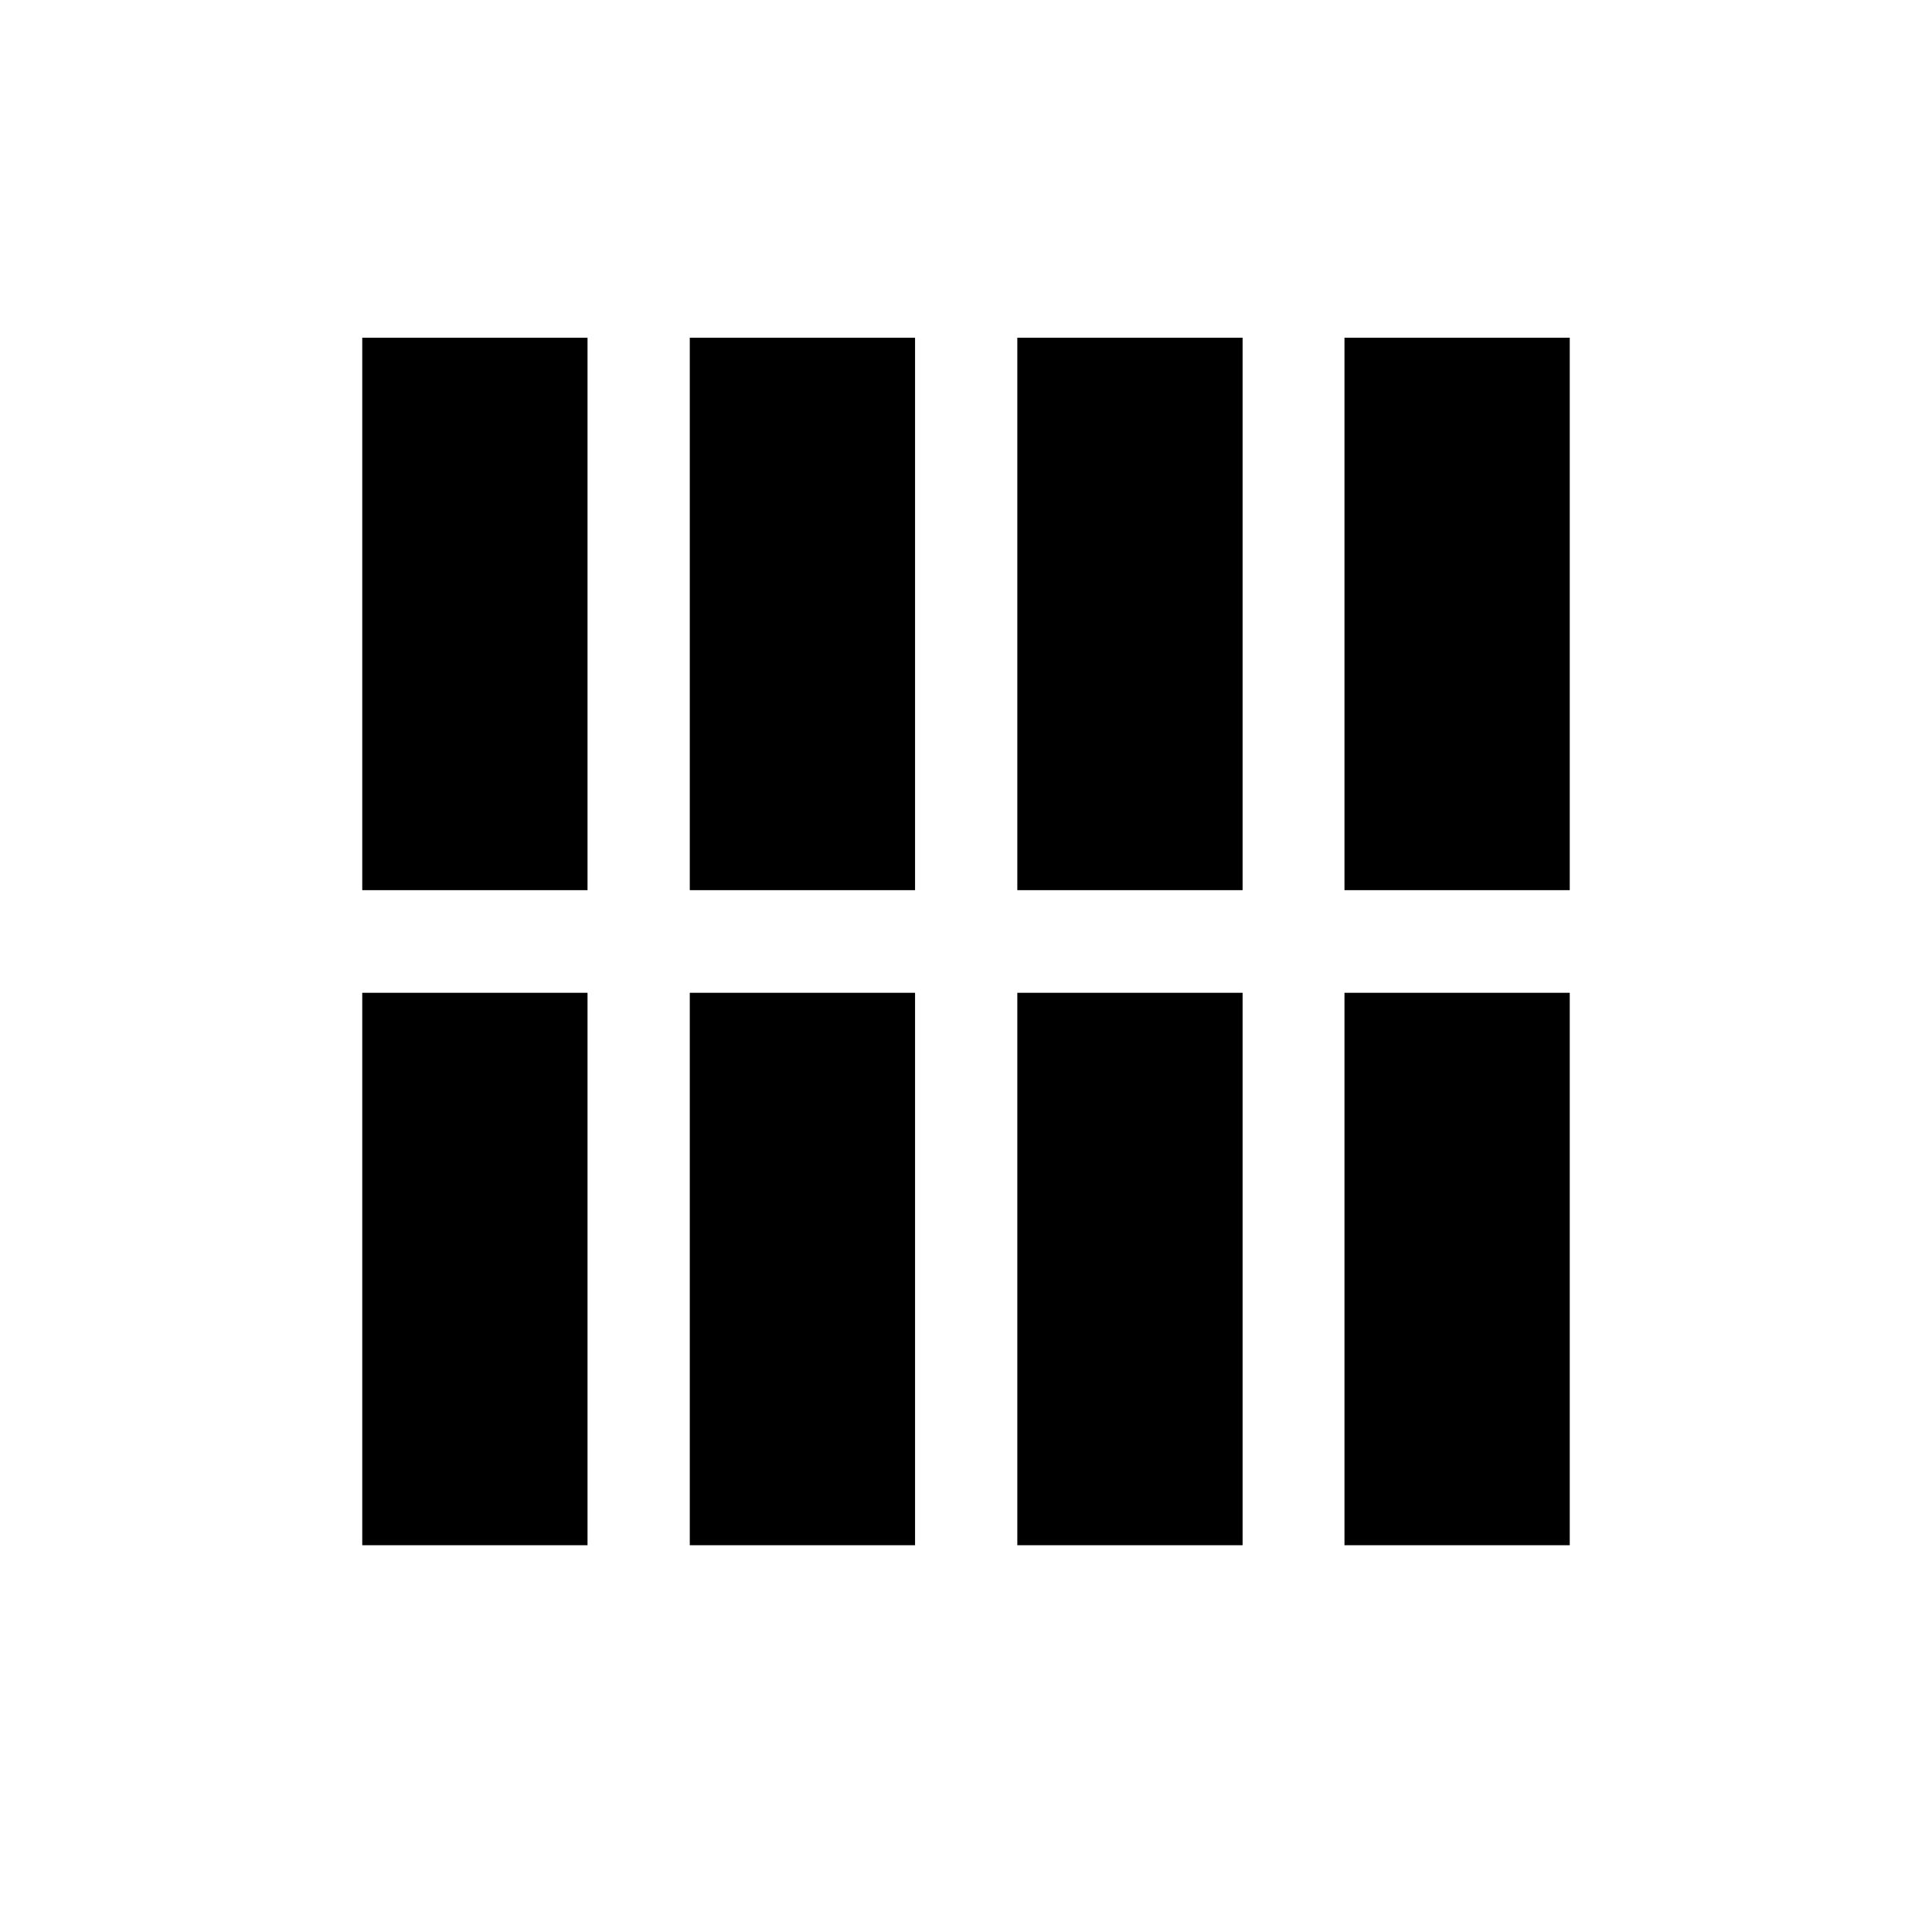
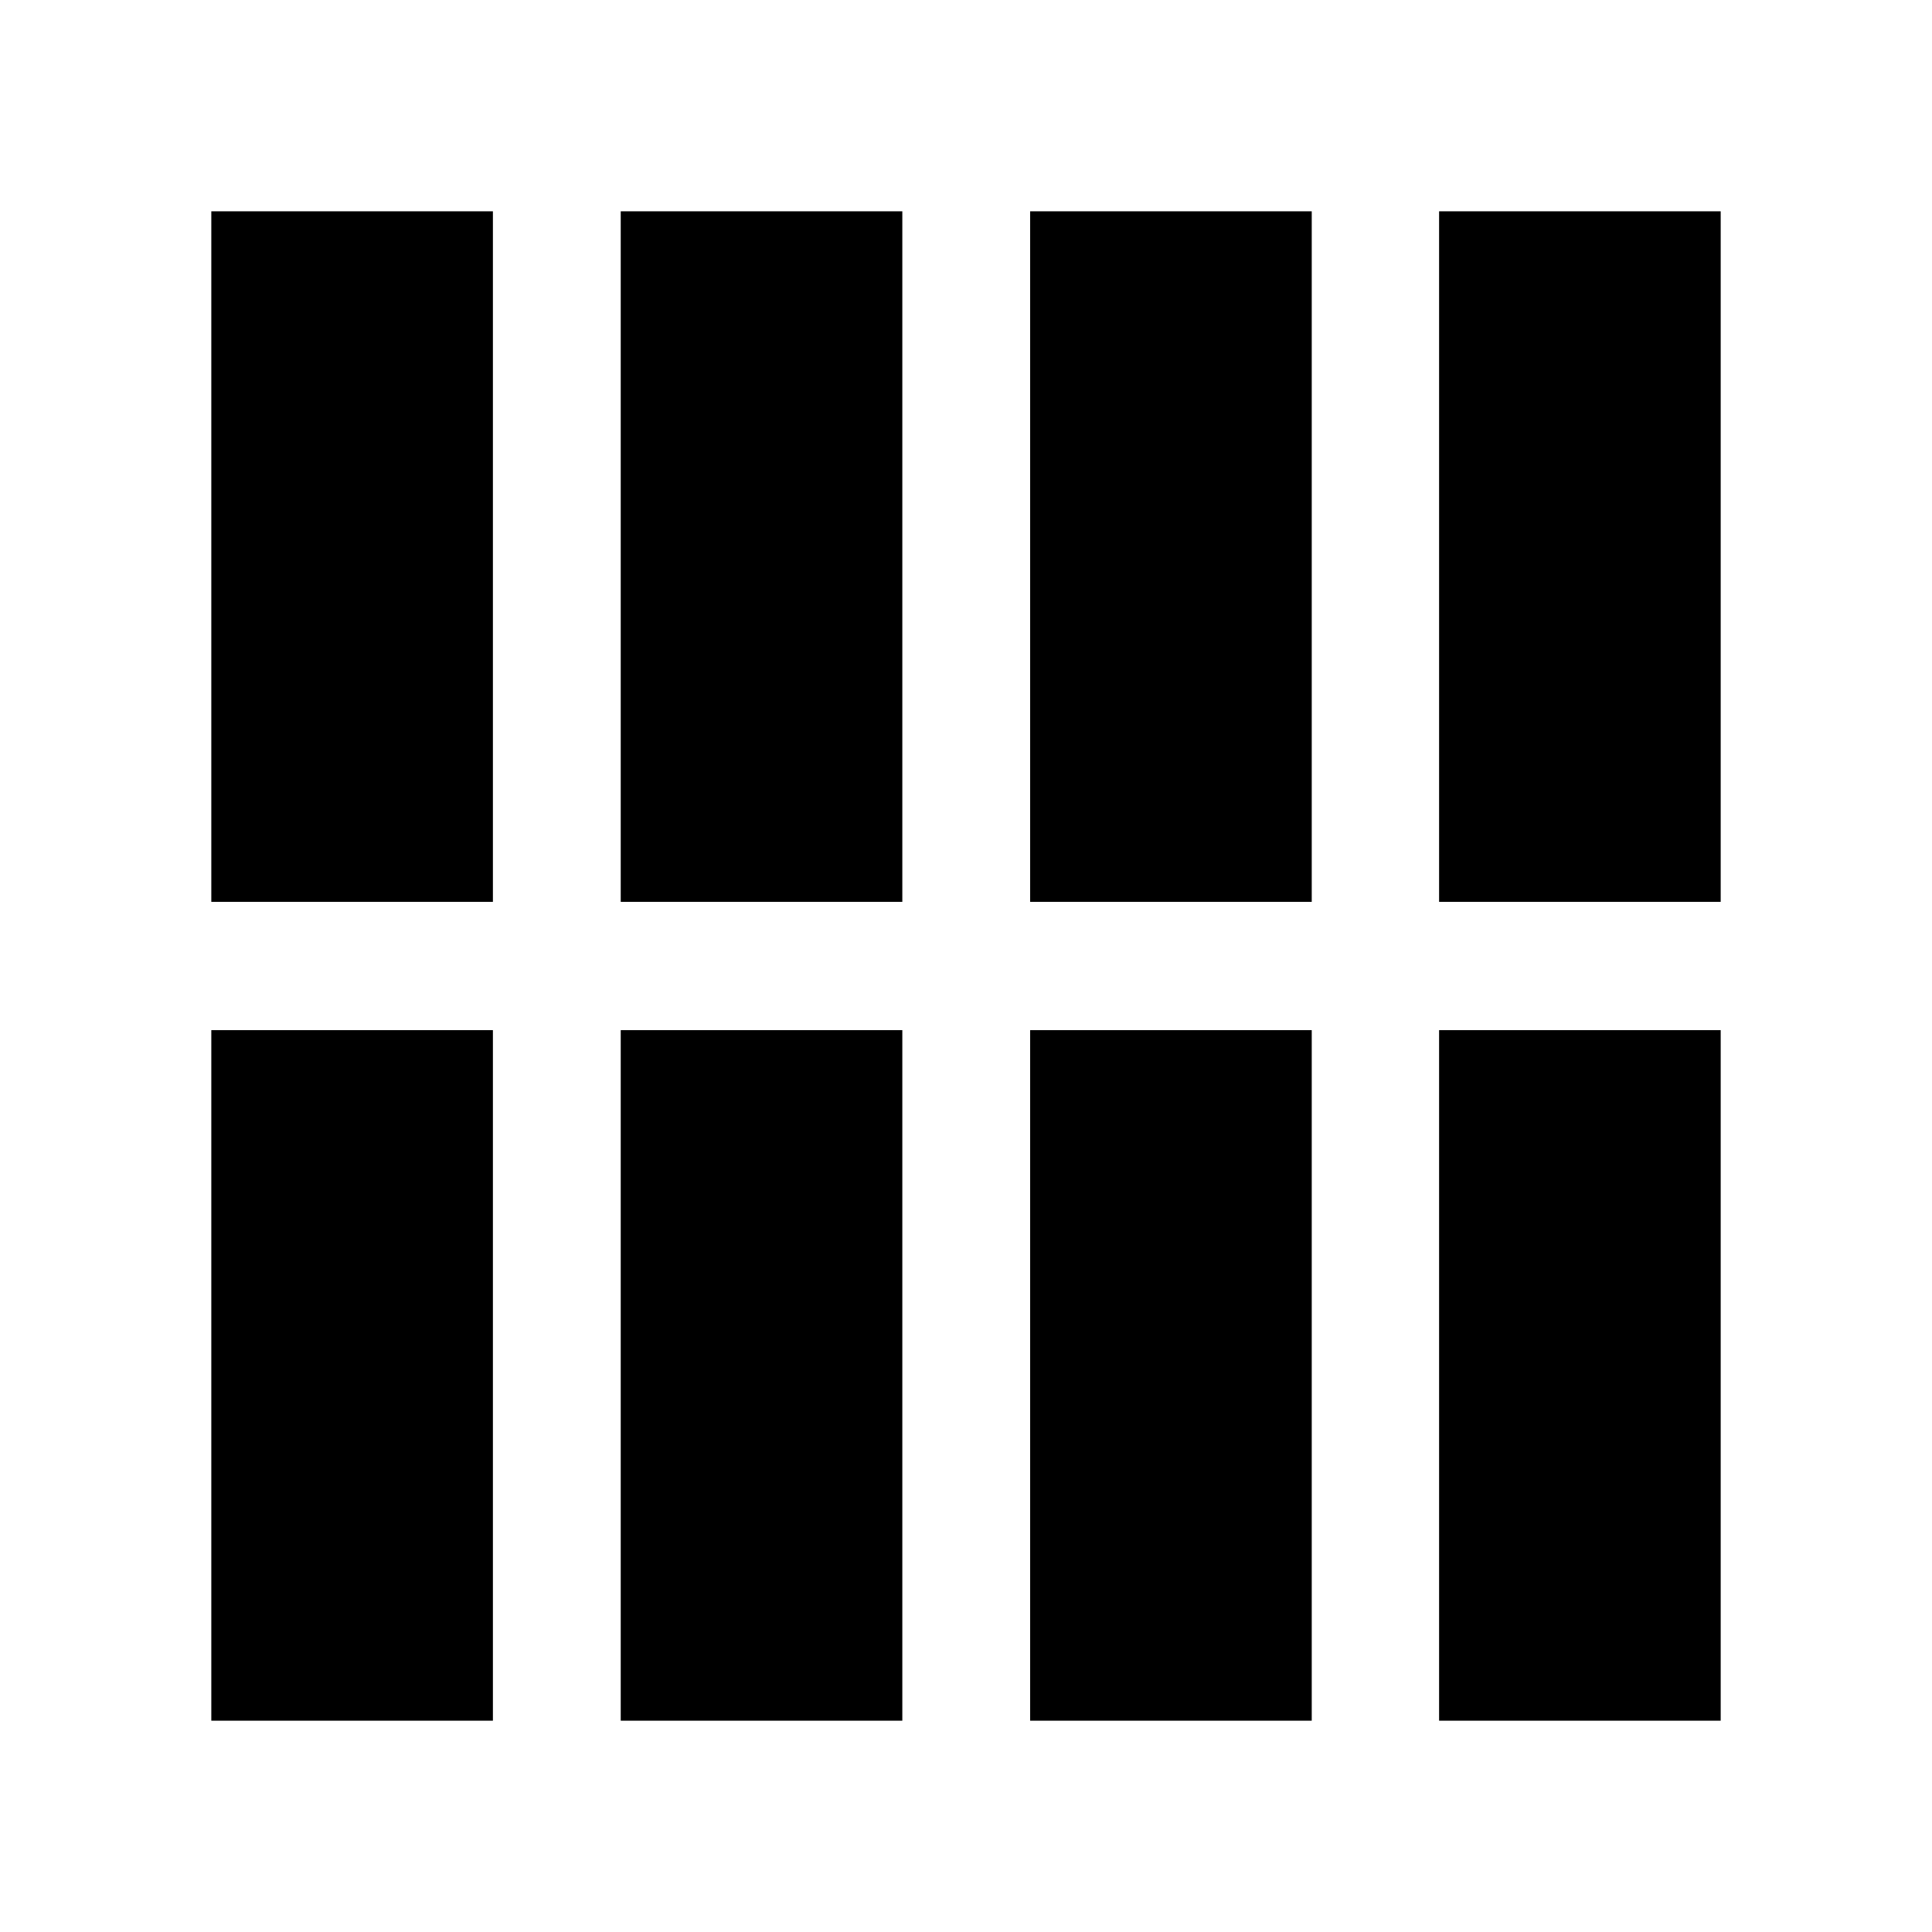
<svg xmlns="http://www.w3.org/2000/svg" width="512" height="512" viewBox="0 0 512 512">
-   <path d="M356.3 263.1H416v146.4h-59.7zm-86.7 0h59.7v146.4h-59.7zm-86.8 0h59.7v146.4h-59.7zm-86.8 0h59.7v146.4H96zM356.3 89.5H416v146.4h-59.7zm-86.7 0h59.7v146.4h-59.7zm-86.8 0h59.7v146.4h-59.7zm-86.8 0h59.7v146.4H96z" />
+   <path d="M381.375,273h74.625v183h-74.625v-183ZM273,273h74.625v183h-74.625v-183ZM164.5,273h74.625v183h-74.625v-183ZM56,273h74.625v183H56v-183ZM381.375,56h74.625v183h-74.625V56ZM273,56h74.625v183h-74.625V56ZM164.5,56h74.625v183h-74.625V56ZM56,56h74.625v183H56V56Z" />
</svg>
